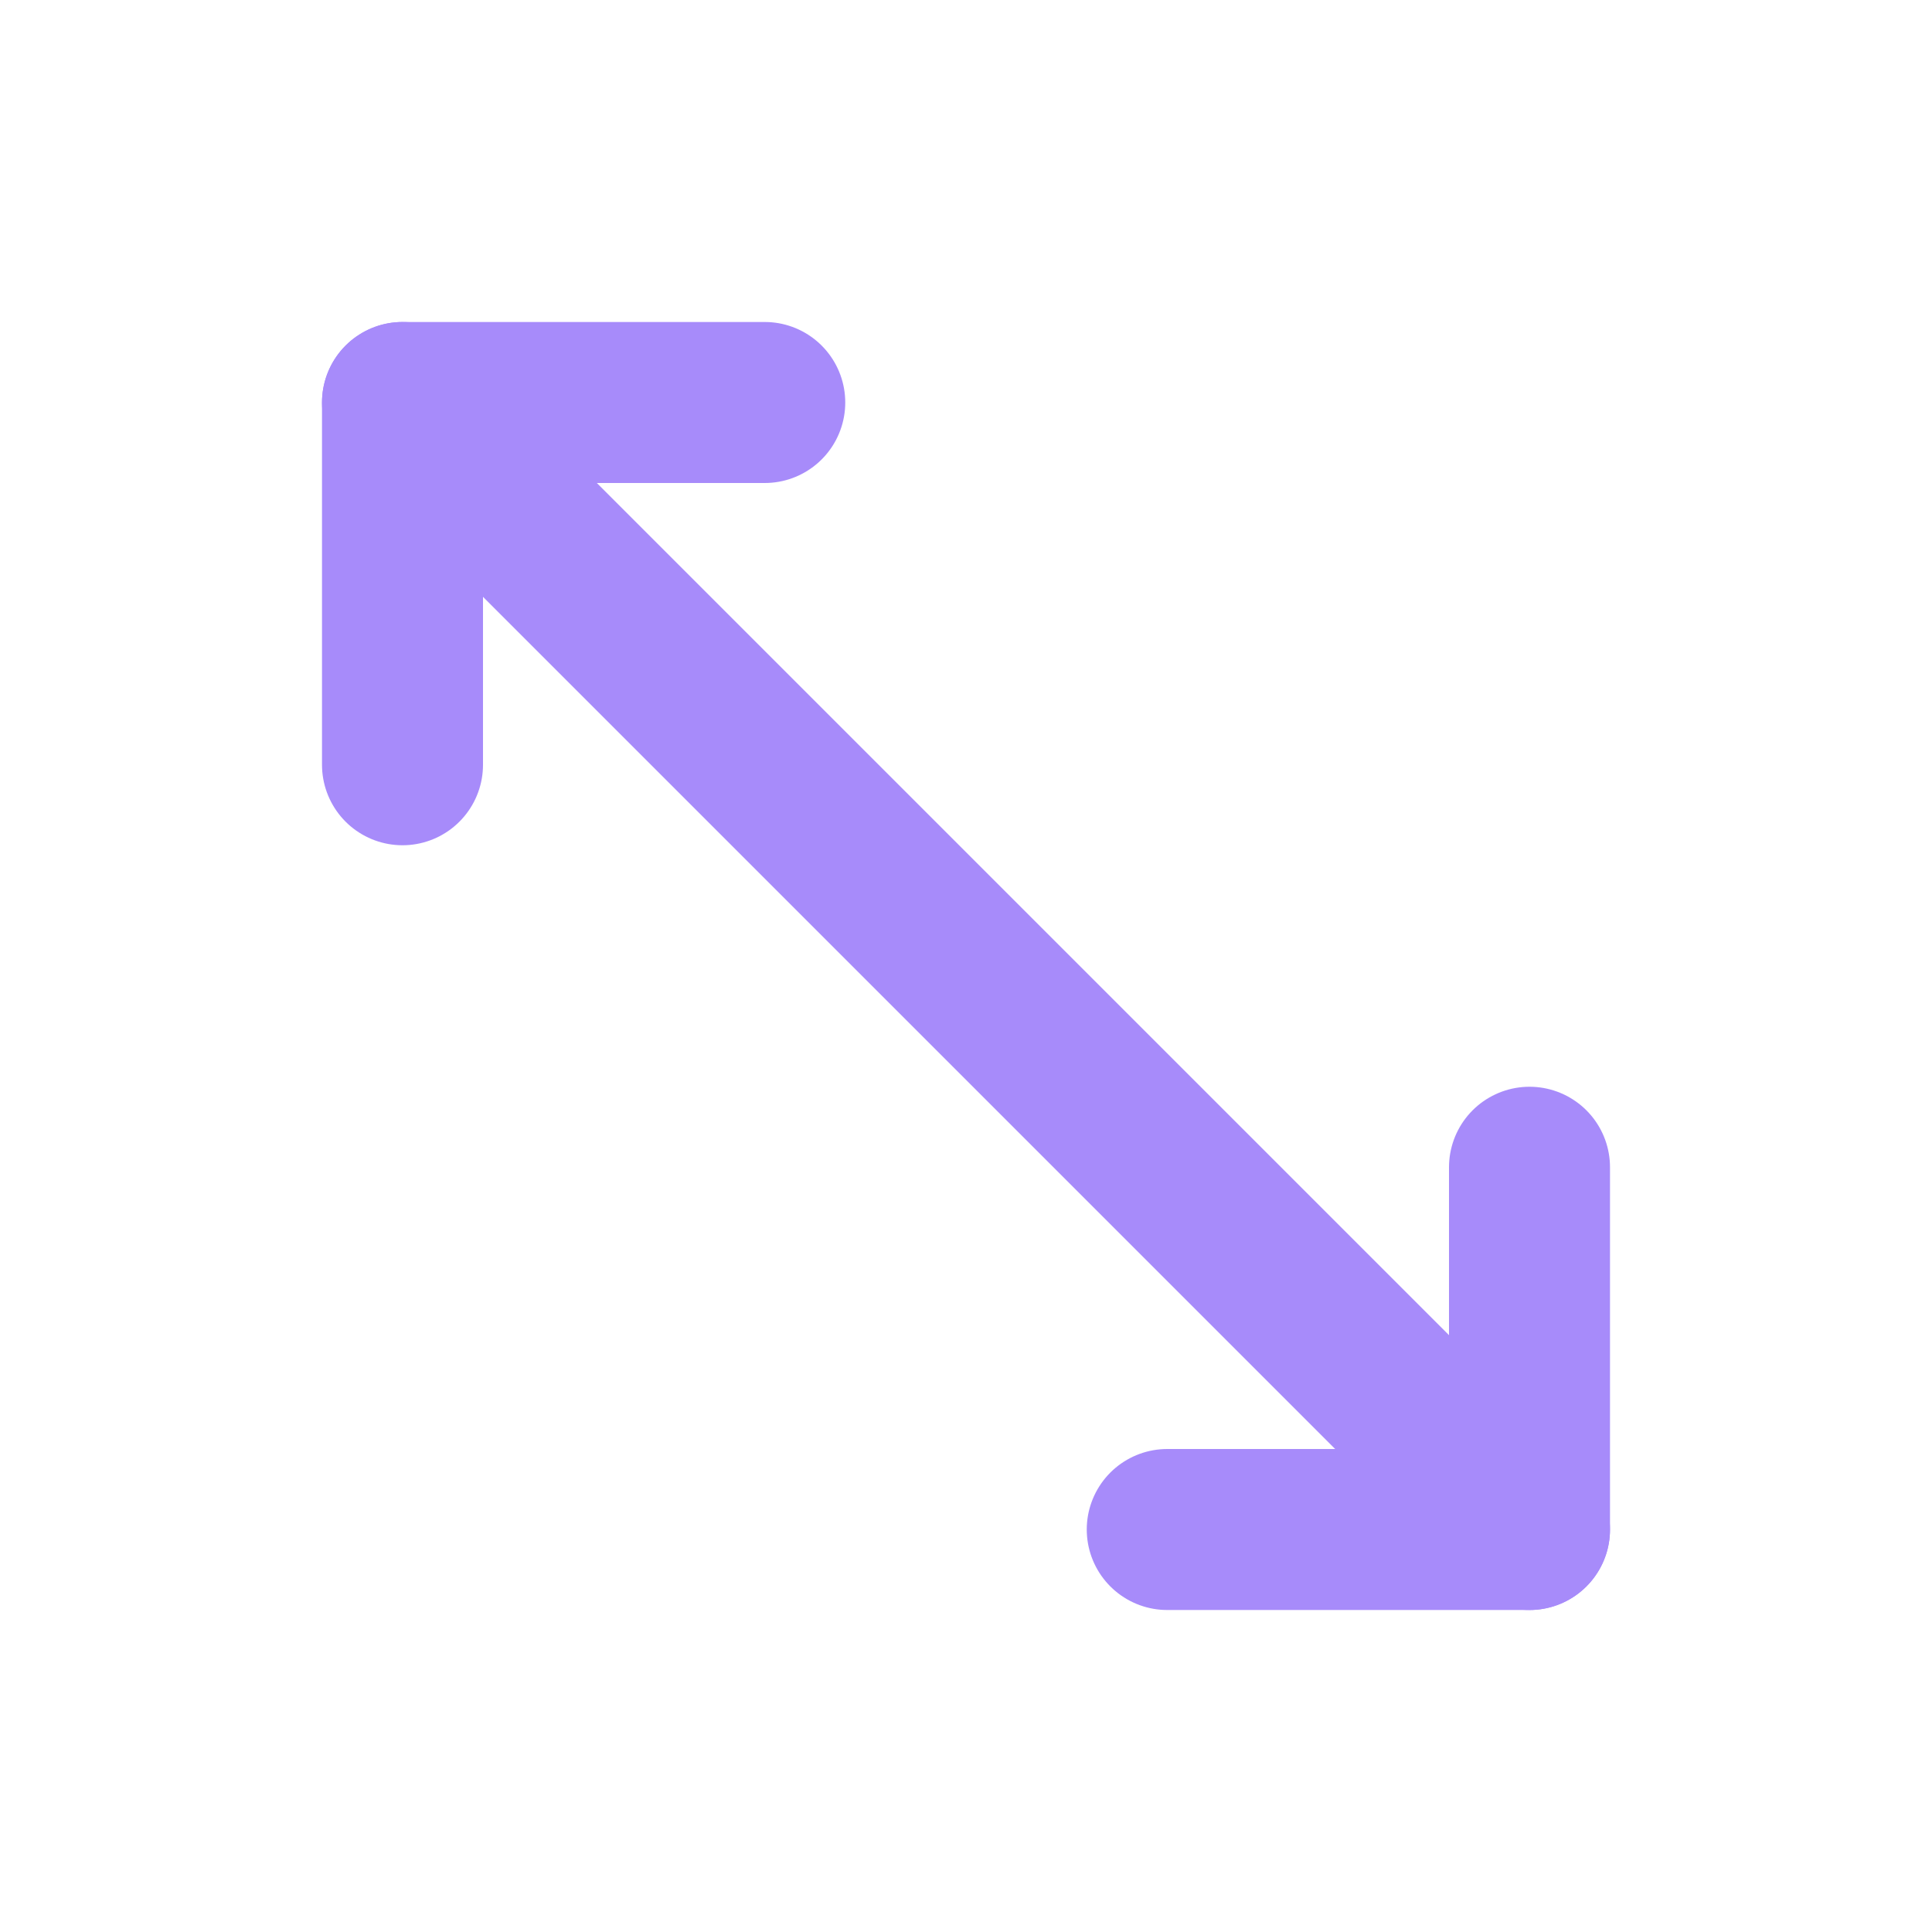
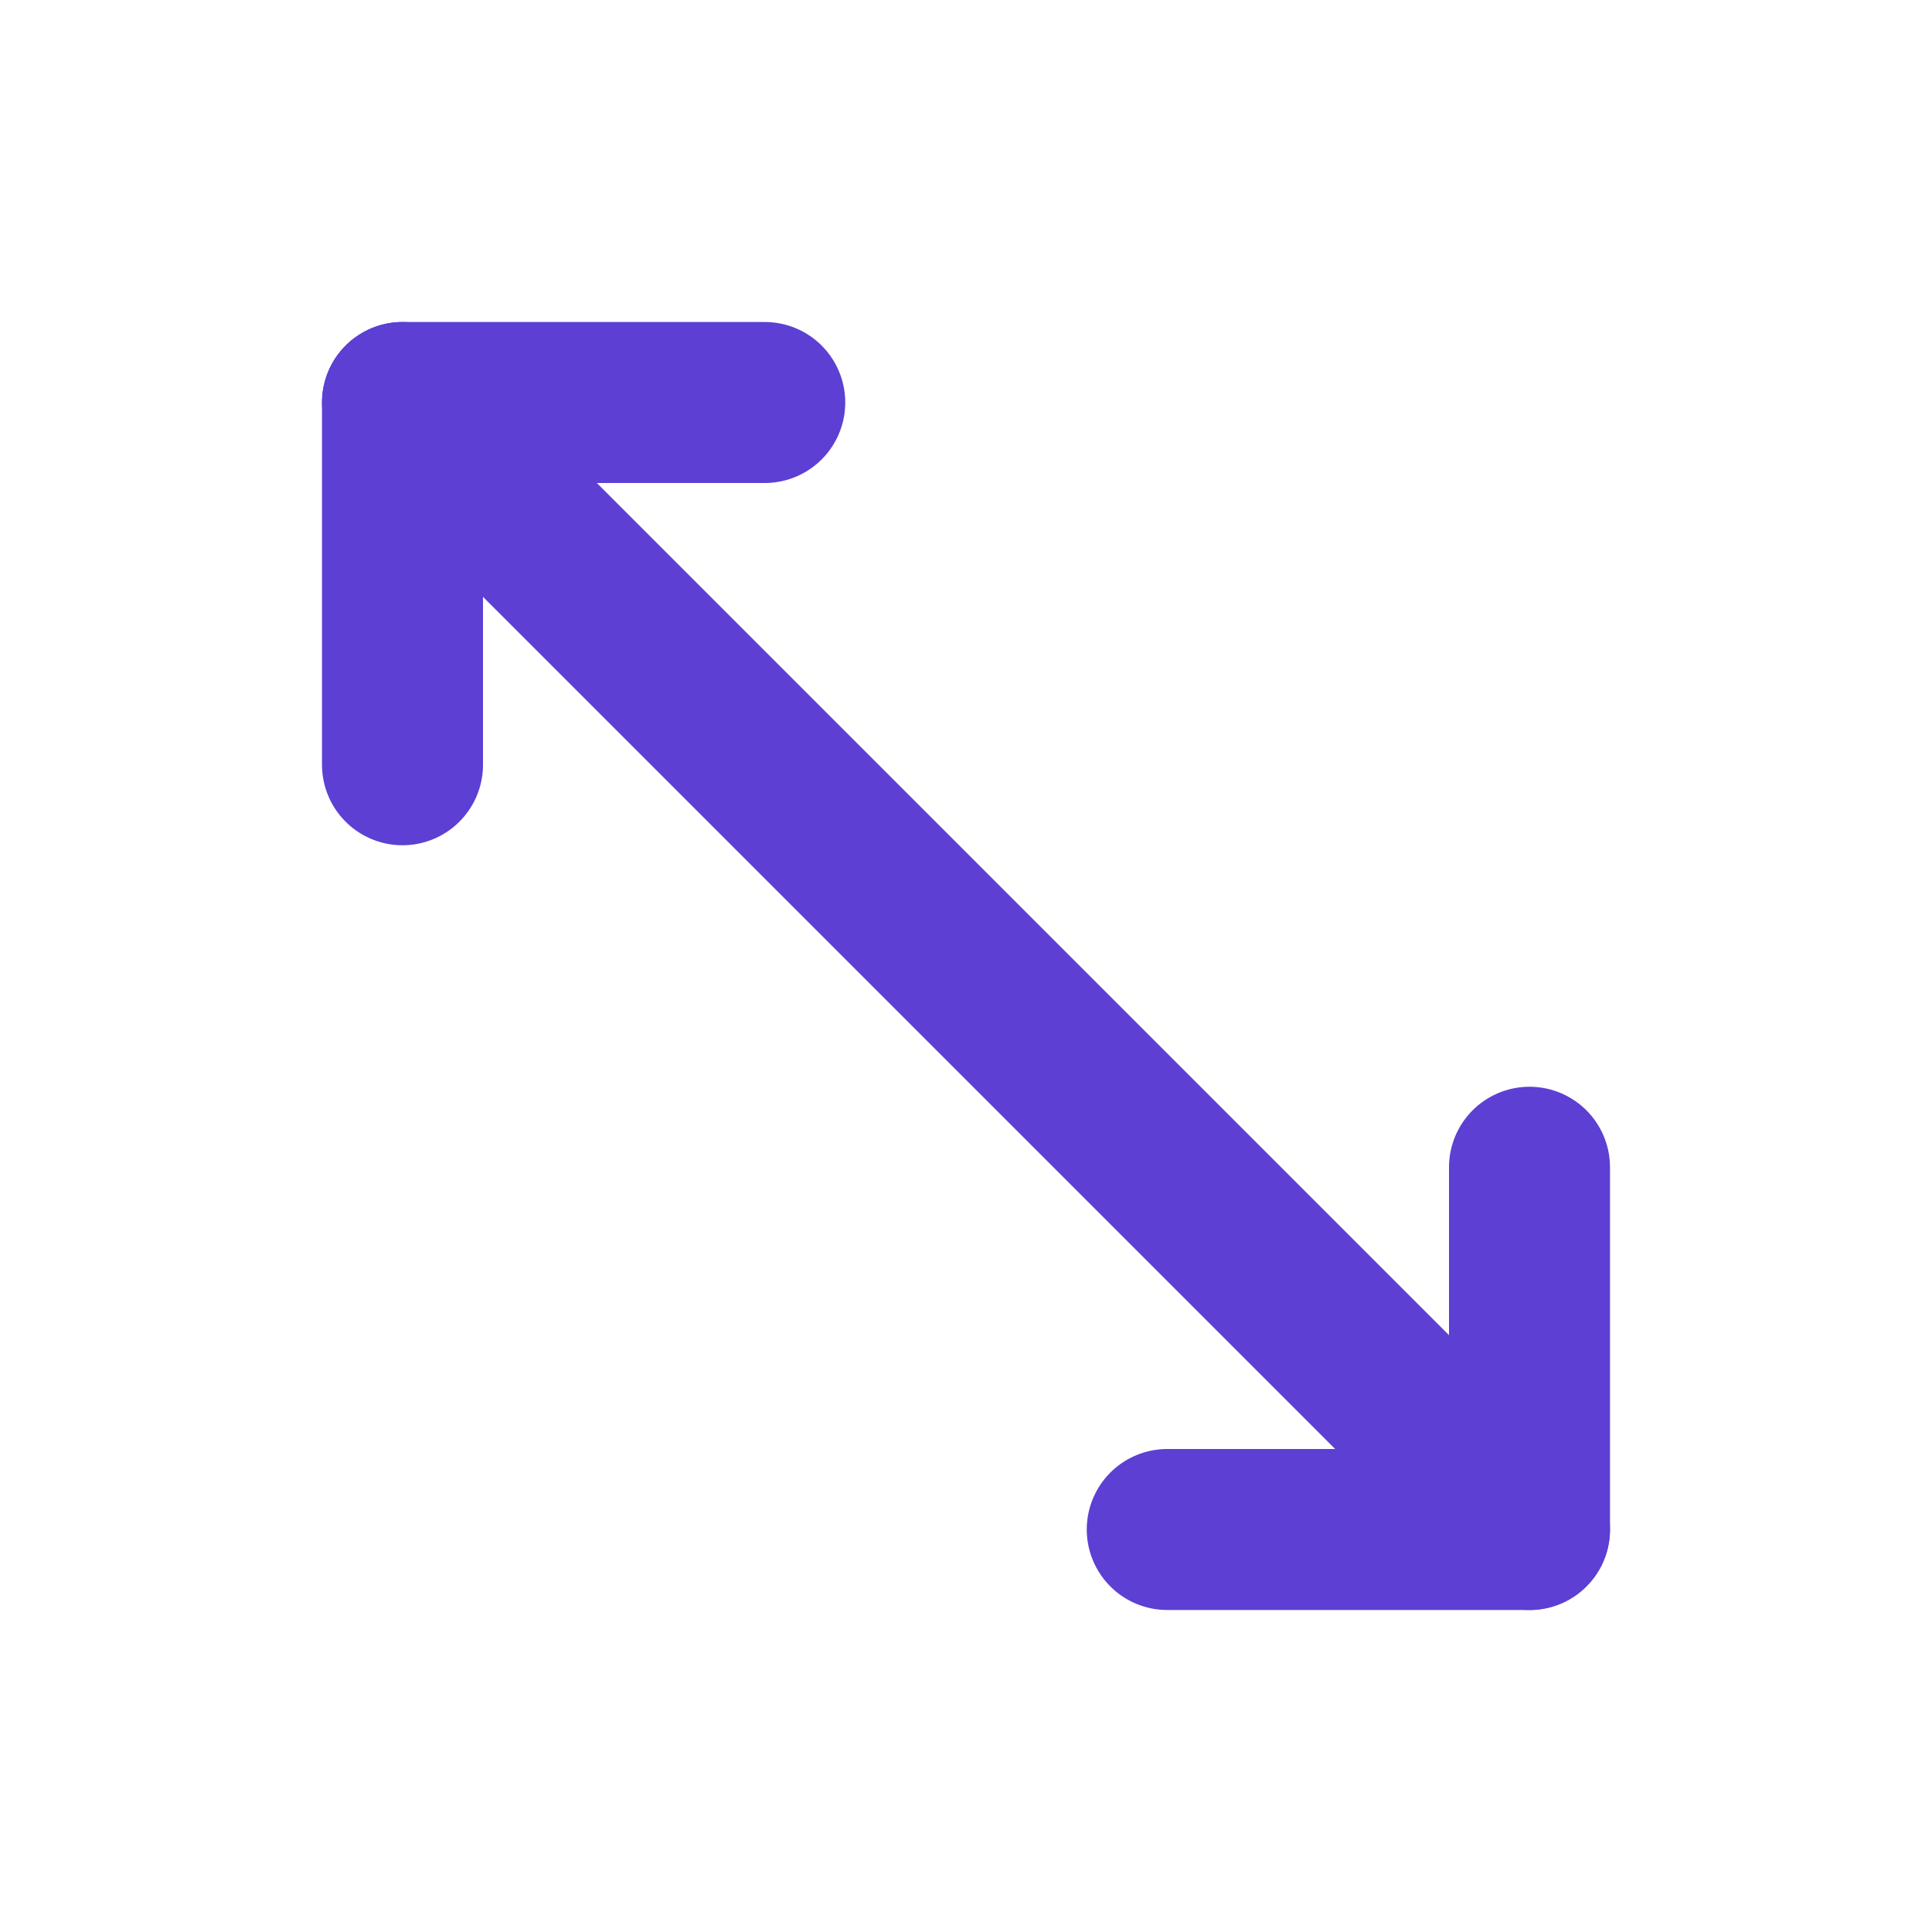
<svg xmlns="http://www.w3.org/2000/svg" viewBox="0 0 18 18" width="18" height="18" fill="none">
-   <path d="M3.75 7.125L3.75 3.75L7.125 3.75" stroke="rgb(167,139,250)" stroke-linecap="round" stroke-linejoin="round" stroke-width="1.5" />
-   <path d="M14.25 10.875L14.25 14.25L10.875 14.25" stroke="rgb(167,139,250)" stroke-linecap="round" stroke-linejoin="round" stroke-width="1.5" />
-   <path d="M3.75 3.75L14.25 14.25" stroke="rgb(167,139,250)" stroke-linecap="round" stroke-width="1.5" />
+   <path d="M3.75 7.125L3.75 3.75L7.125 3.75" stroke="rgb(93,63,211)" stroke-linecap="round" stroke-linejoin="round" stroke-width="1.5" />
+   <path d="M14.25 10.875L14.25 14.25L10.875 14.25" stroke="rgb(93,63,211)" stroke-linecap="round" stroke-linejoin="round" stroke-width="1.5" />
+   <path d="M3.75 3.75L14.25 14.25" stroke="rgb(93,63,211)" stroke-linecap="round" stroke-width="1.5" />
</svg>
